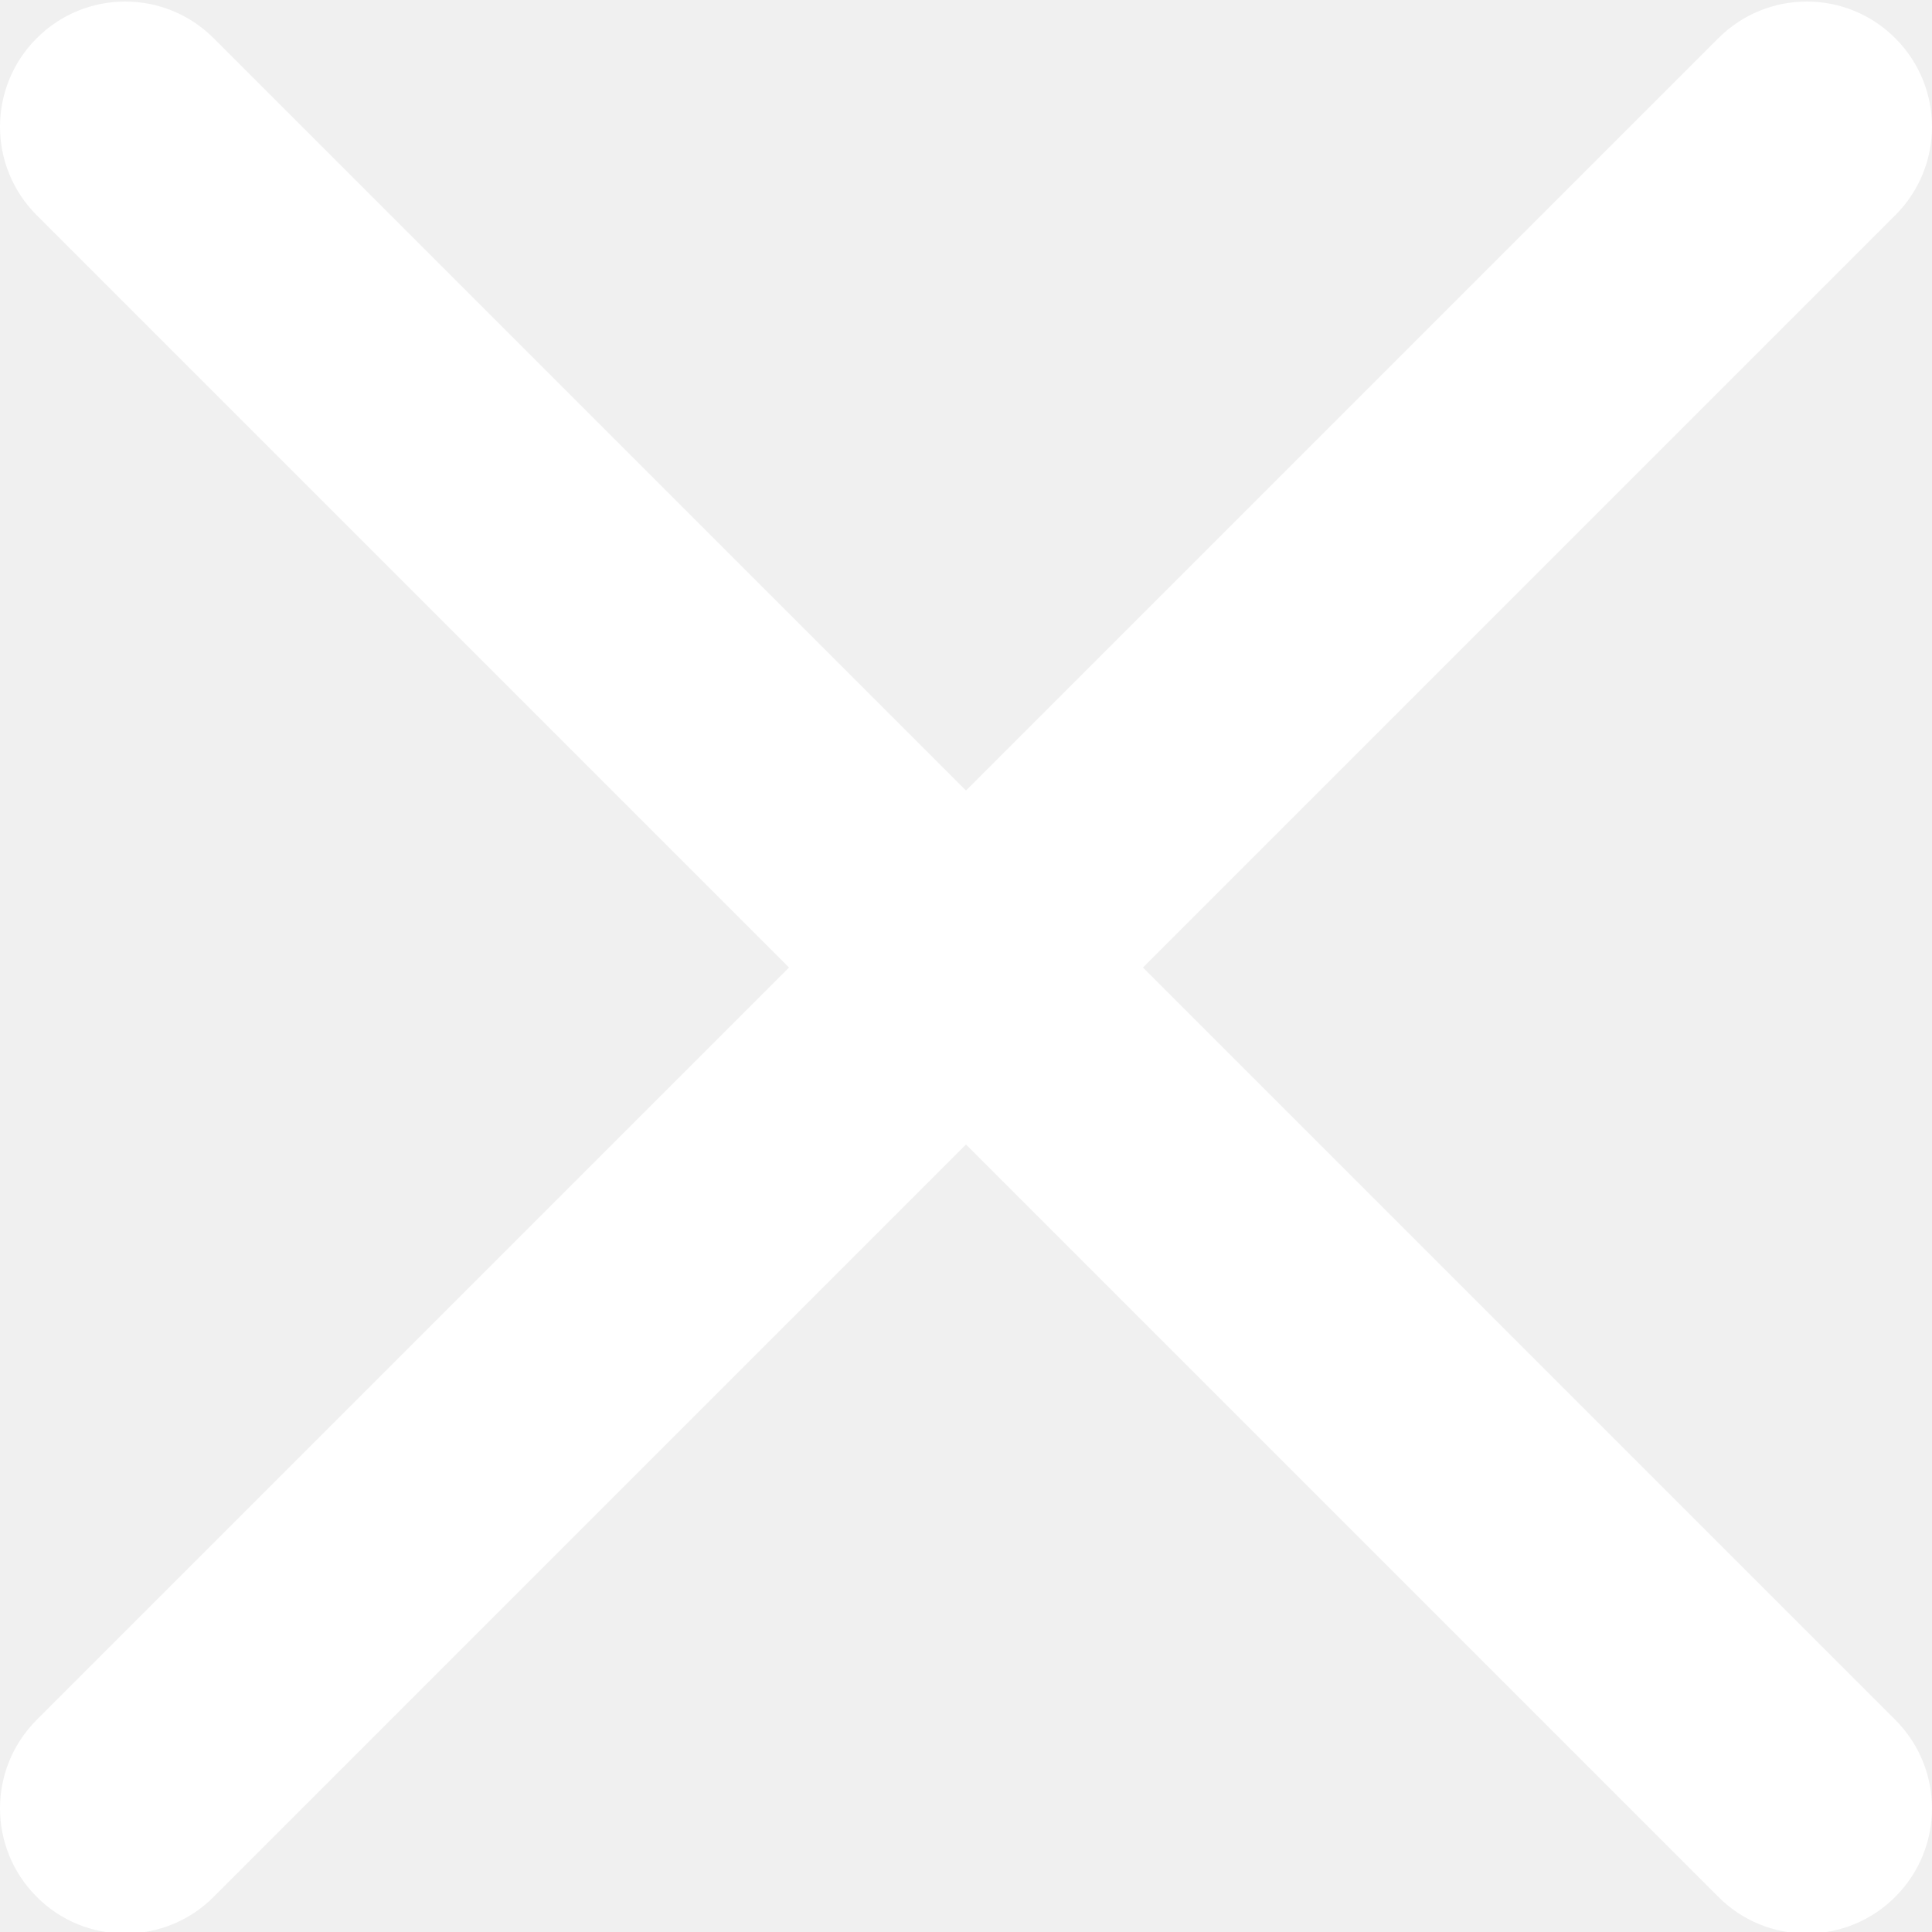
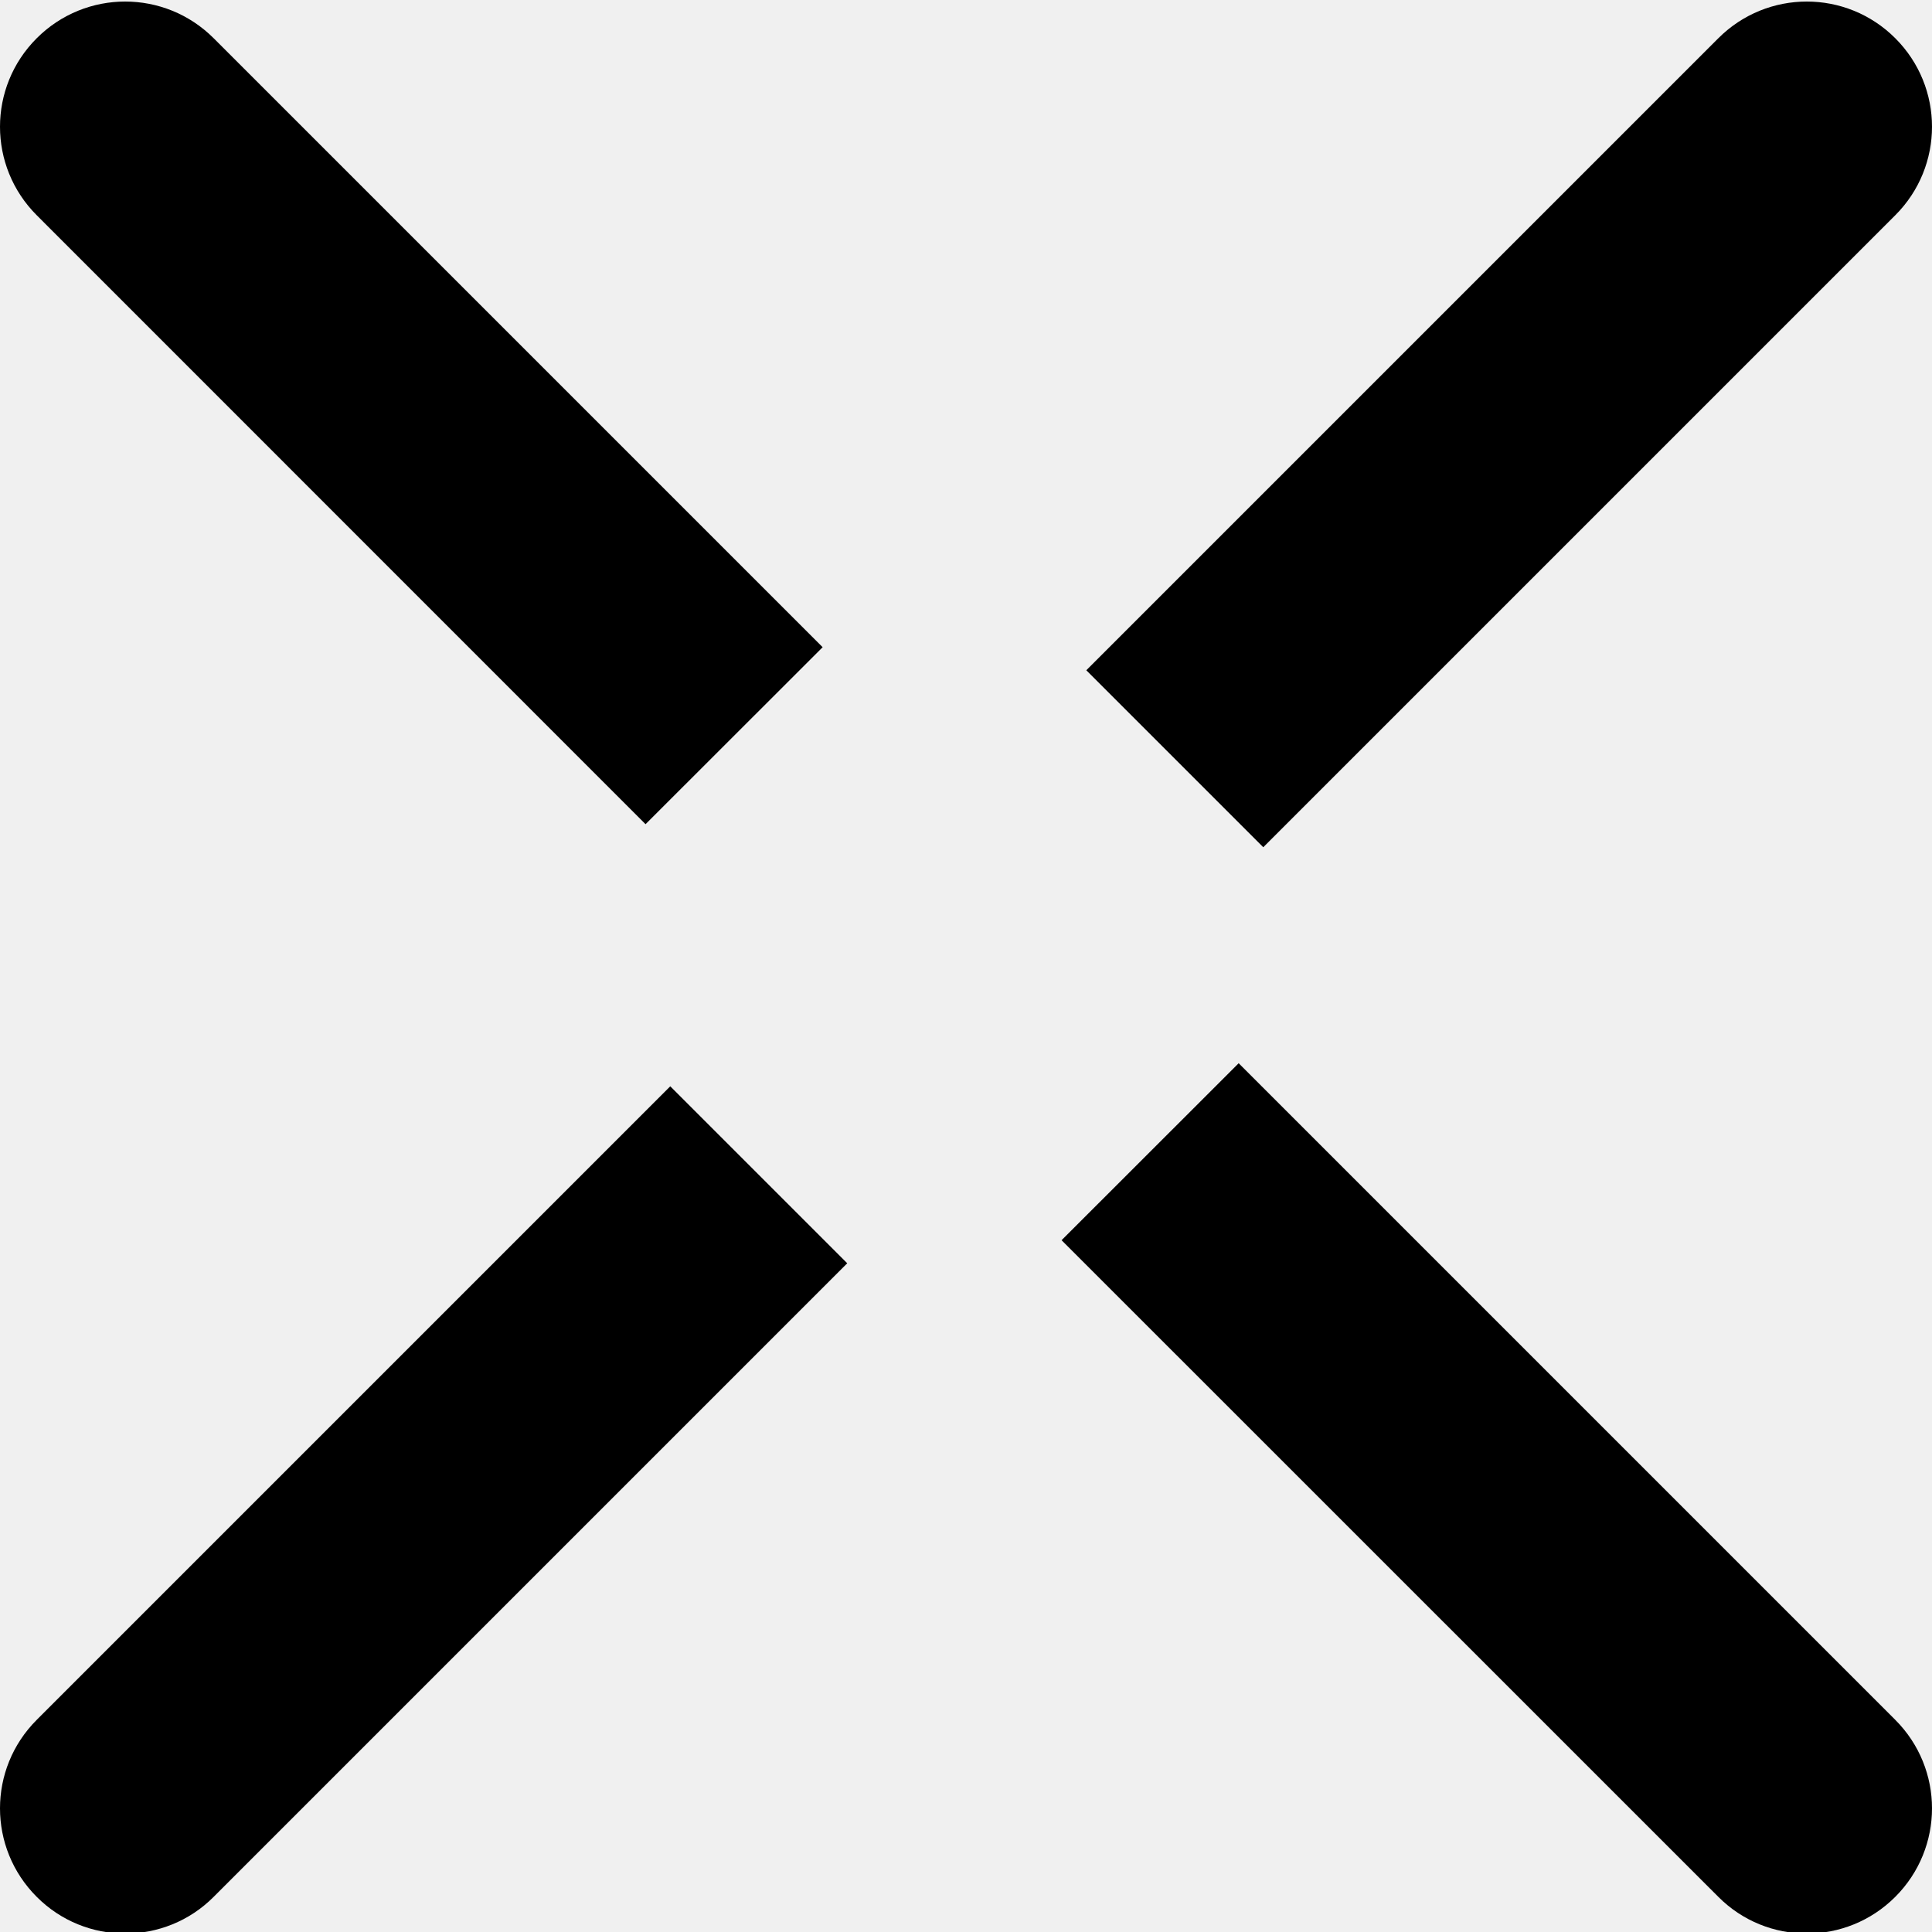
- <svg xmlns="http://www.w3.org/2000/svg" width="15" height="15" viewBox="0 0 15 15" fill="none">
-   <g clip-path="url(#clip0_10_2006)">
-     <path d="M8.874 7.512L14.715 1.671C15.095 1.291 15.095 0.677 14.715 0.297C14.335 -0.083 13.721 -0.083 13.341 0.297L7.5 6.138L1.659 0.297C1.279 -0.083 0.665 -0.083 0.285 0.297C-0.095 0.677 -0.095 1.291 0.285 1.671L6.126 7.512L0.285 13.353C-0.095 13.733 -0.095 14.347 0.285 14.727C0.474 14.917 0.723 15.012 0.972 15.012C1.221 15.012 1.47 14.917 1.659 14.727L7.5 8.886L13.341 14.727C13.53 14.917 13.779 15.012 14.028 15.012C14.277 15.012 14.525 14.917 14.715 14.727C15.095 14.347 15.095 13.733 14.715 13.353L8.874 7.512Z" fill="white" />
-   </g>
-   <defs>
-     <clipPath id="clip0_10_2006">
-       <rect width="15" height="15" fill="white" />
-     </clipPath>
-   </defs>
+ <svg xmlns="http://www.w3.org/2000/svg" width="100%" height="100%" viewBox="0 0 15 15" version="1.1" xml:space="preserve" style="fill-rule:evenodd;clip-rule:evenodd;stroke-linejoin:round;stroke-miterlimit:2;">
+   <path d="M5.204,8.434L0.285,13.353C-0.095,13.733 -0.095,14.347 0.285,14.727C0.474,14.917 0.723,15.012 0.972,15.012C1.221,15.012 1.47,14.917 1.659,14.727L6.578,9.808L5.204,8.434ZM9.617,8.255L8.242,9.629L13.341,14.727C13.53,14.917 13.779,15.012 14.028,15.012C14.277,15.012 14.525,14.917 14.715,14.727C15.095,14.347 15.095,13.733 14.715,13.353L9.617,8.255ZM8.434,5.204L9.808,6.578L14.715,1.671C15.095,1.291 15.095,0.677 14.715,0.297C14.335,-0.083 13.721,-0.083 13.341,0.297L8.434,5.204ZM5.012,6.399L6.387,5.025L1.659,0.297C1.279,-0.083 0.665,-0.083 0.285,0.297C-0.095,0.677 -0.095,1.291 0.285,1.671L5.012,6.399Z" style="fill-rule:nonzero;" />
</svg>
